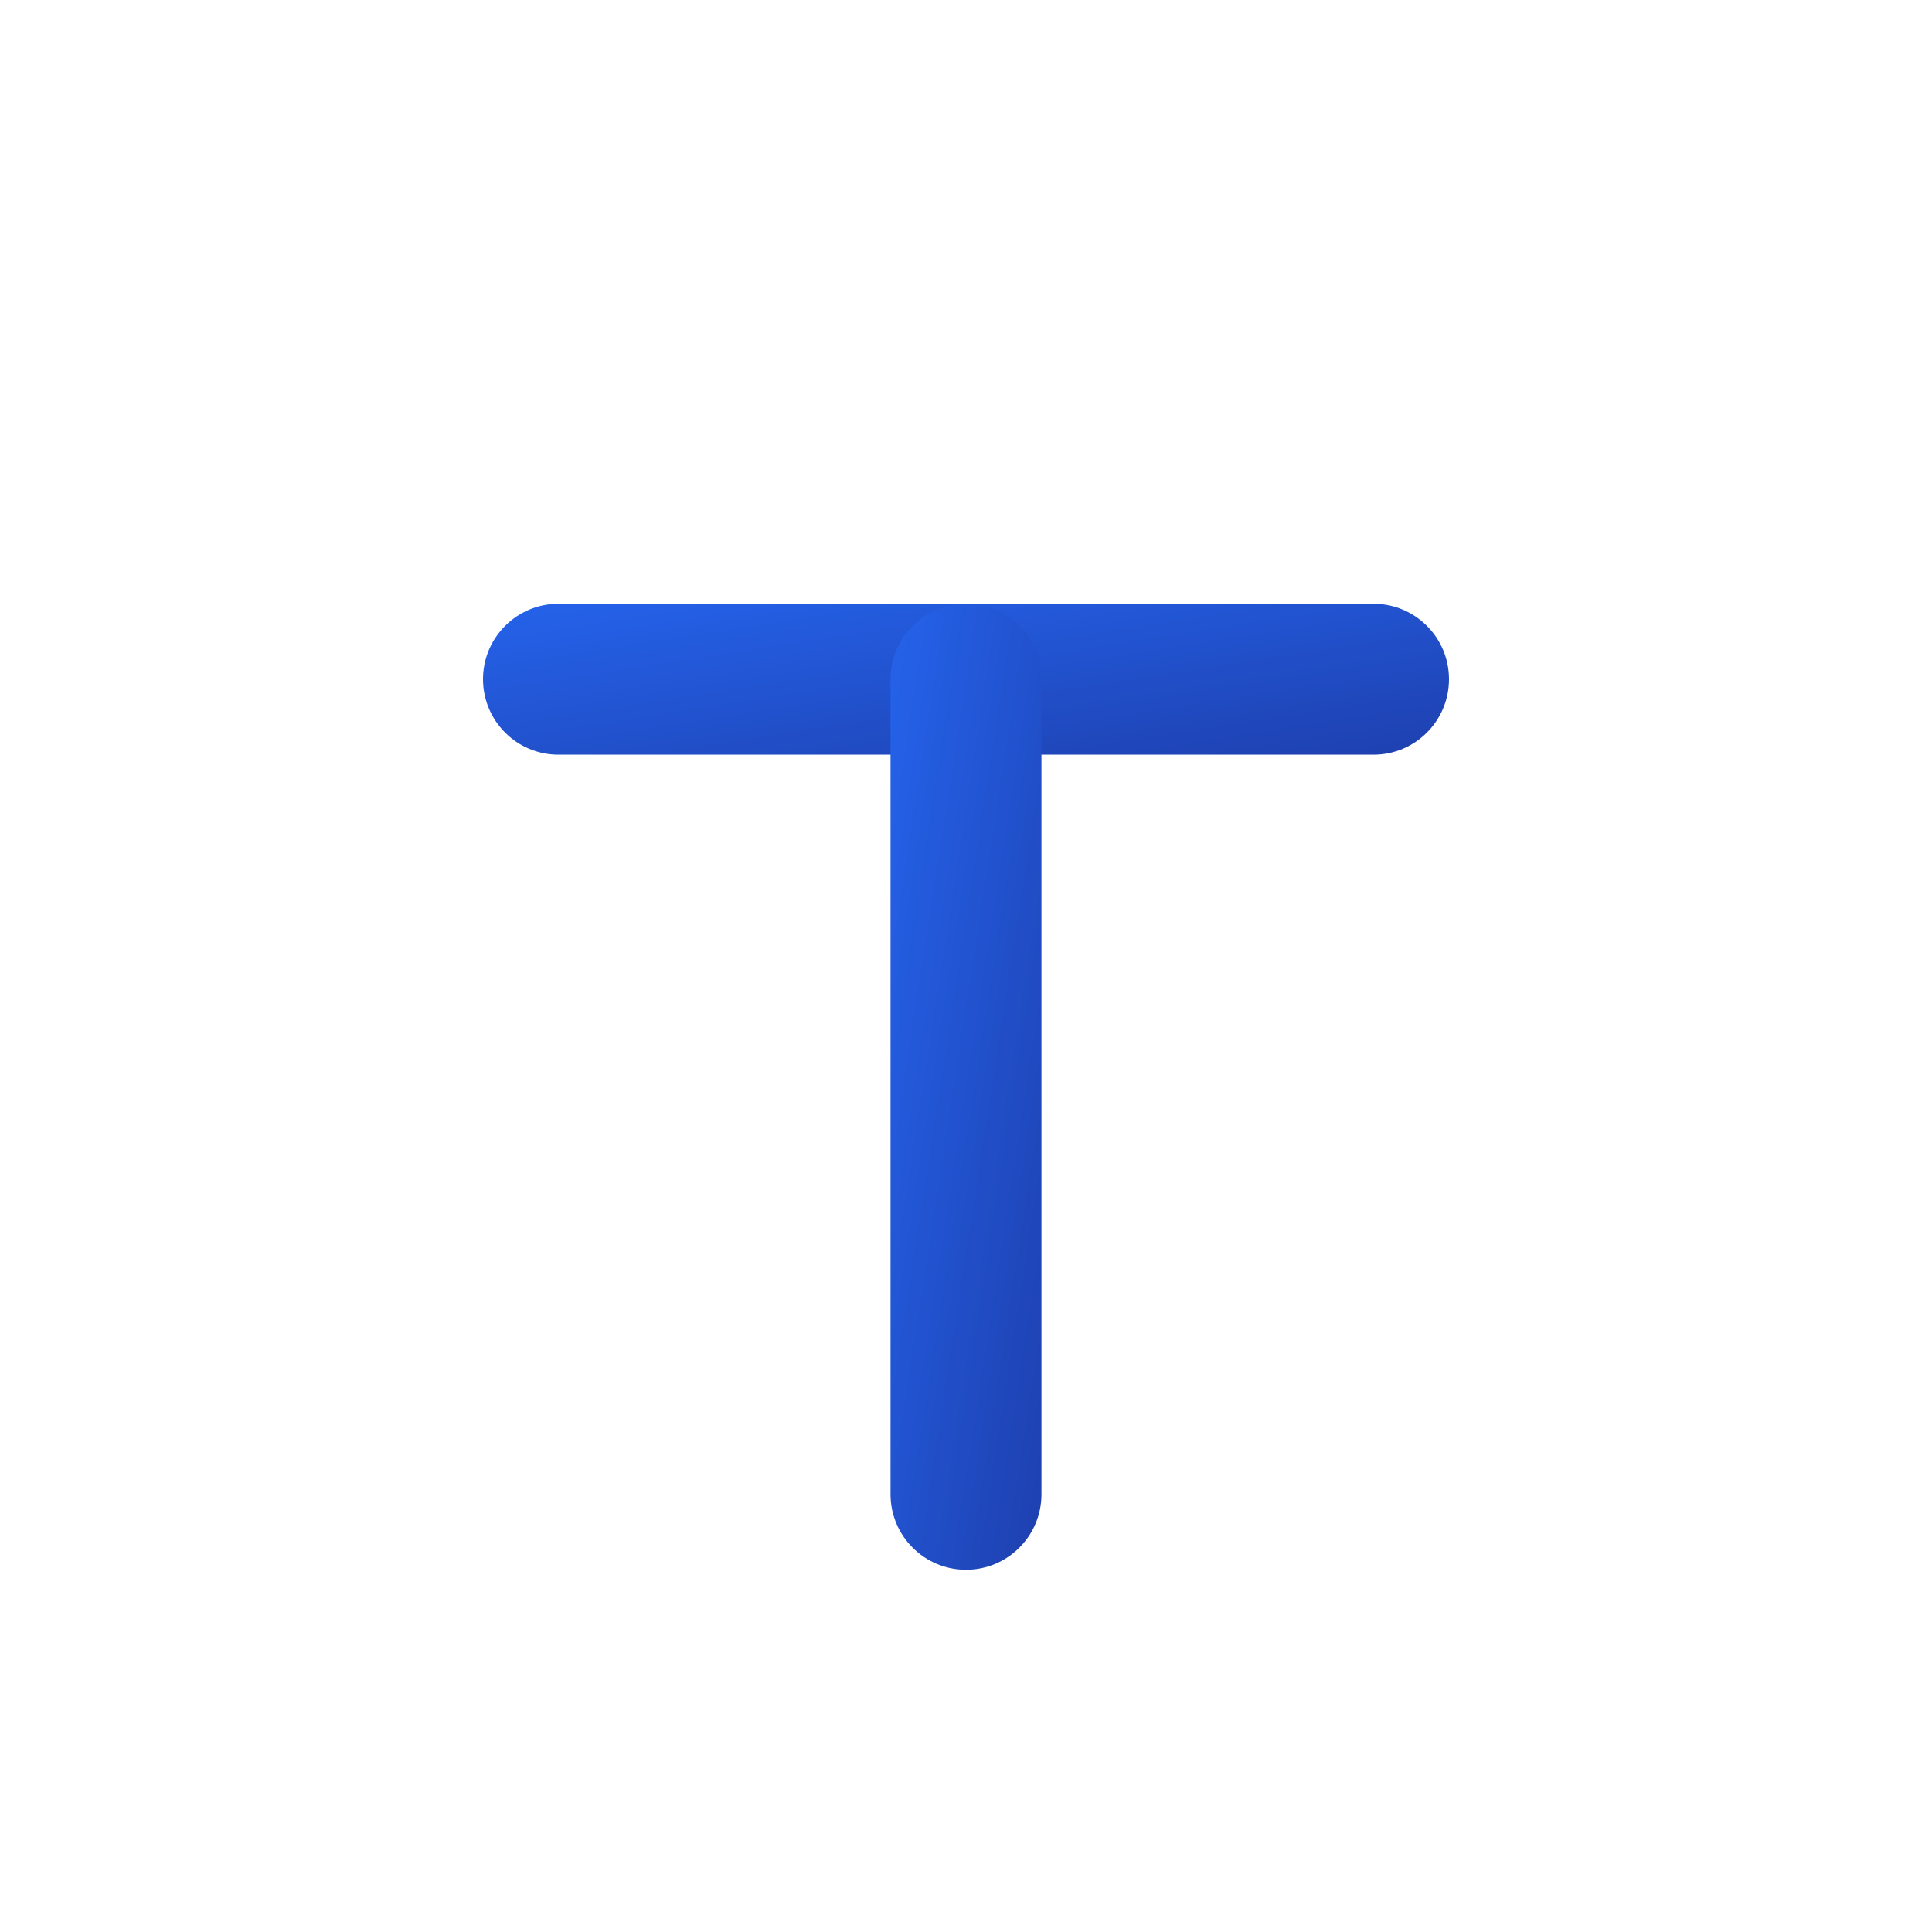
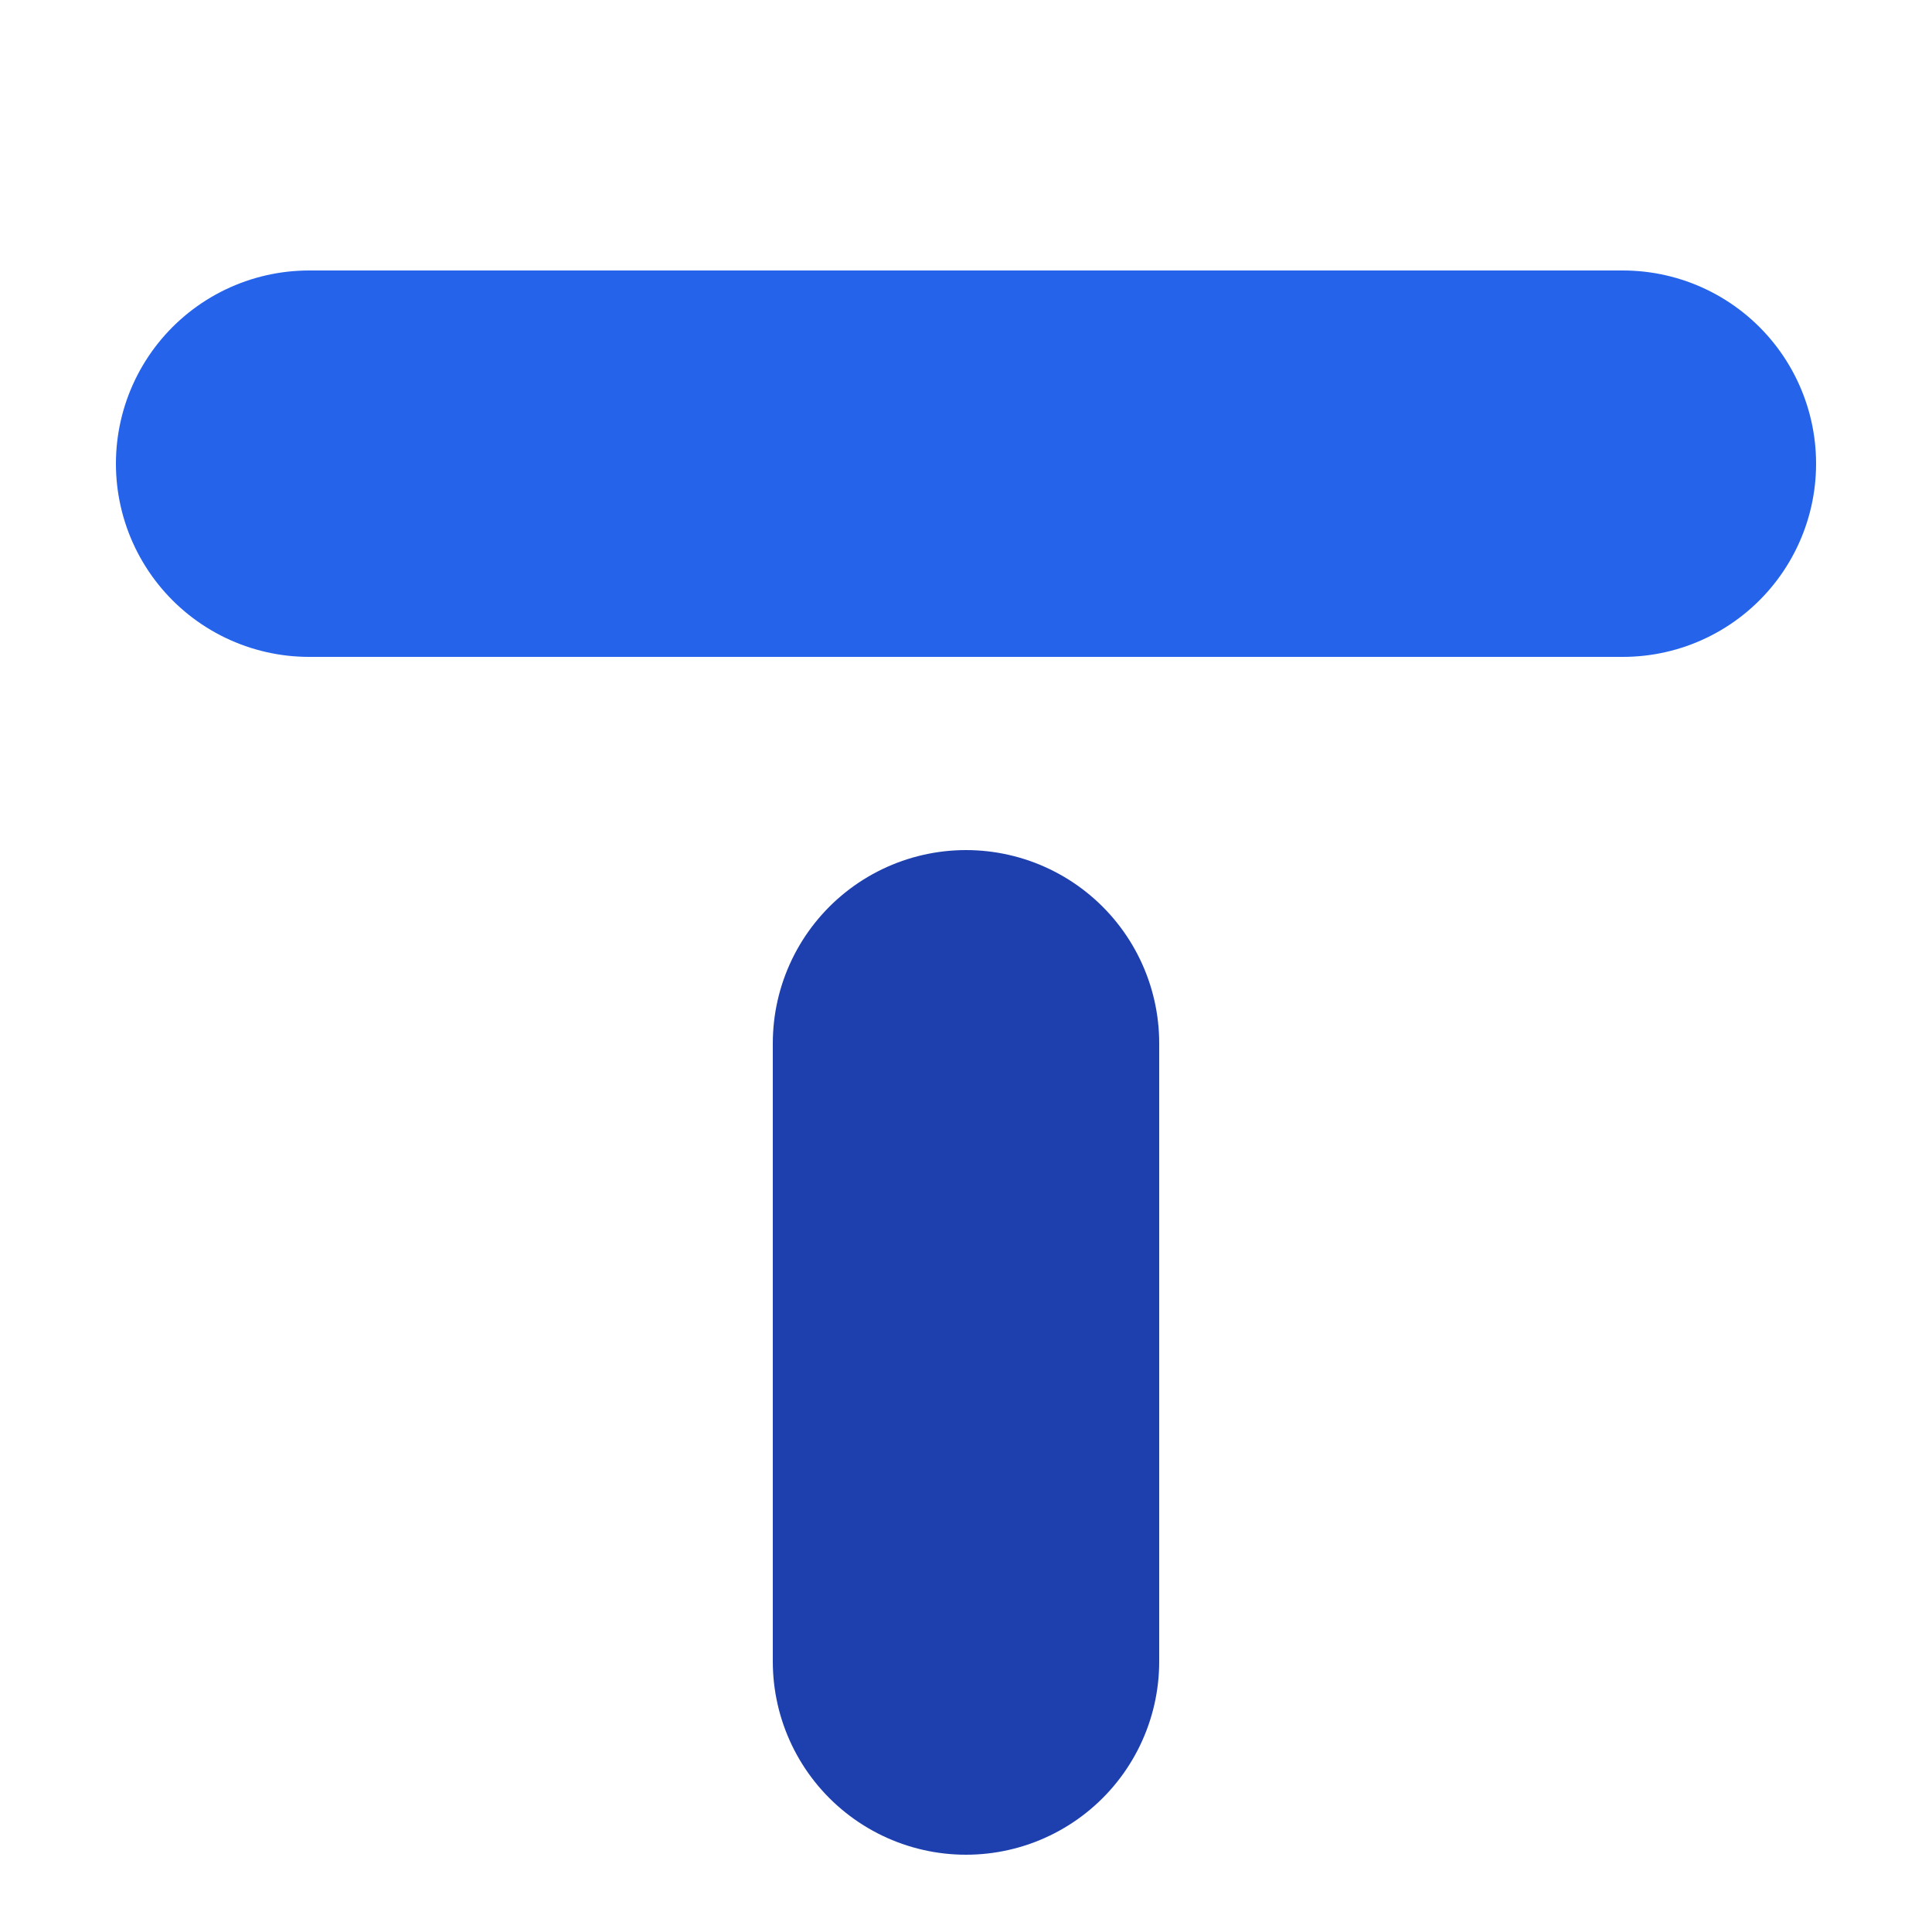
- <svg xmlns="http://www.w3.org/2000/svg" viewBox="0 0 32 32" width="32" height="32">
-   <defs>
-     <linearGradient id="faviconGradient" x1="0%" y1="0%" x2="100%" y2="100%">
-       <stop offset="0%" style="stop-color:#2563EB;stop-opacity:1" />
-       <stop offset="100%" style="stop-color:#1E40AF;stop-opacity:1" />
-     </linearGradient>
-   </defs>
-   <g fill="url(#faviconGradient)">
-     <rect x="8" y="10" width="16" height="2.5" rx="1.25" />
-     <rect x="14.75" y="10" width="2.5" height="16" rx="1.25" />
+ <svg xmlns="http://www.w3.org/2000/svg" viewBox="0 0 100 100" width="100" height="100">
+   <g fill="none" stroke-linecap="round">
+     <line x1="16" y1="24" x2="84" y2="24" stroke="#2563EB" stroke-width="20" />
+     <line x1="50" y1="54" x2="50" y2="86" stroke="#1E40AF" stroke-width="20" />
  </g>
</svg>
